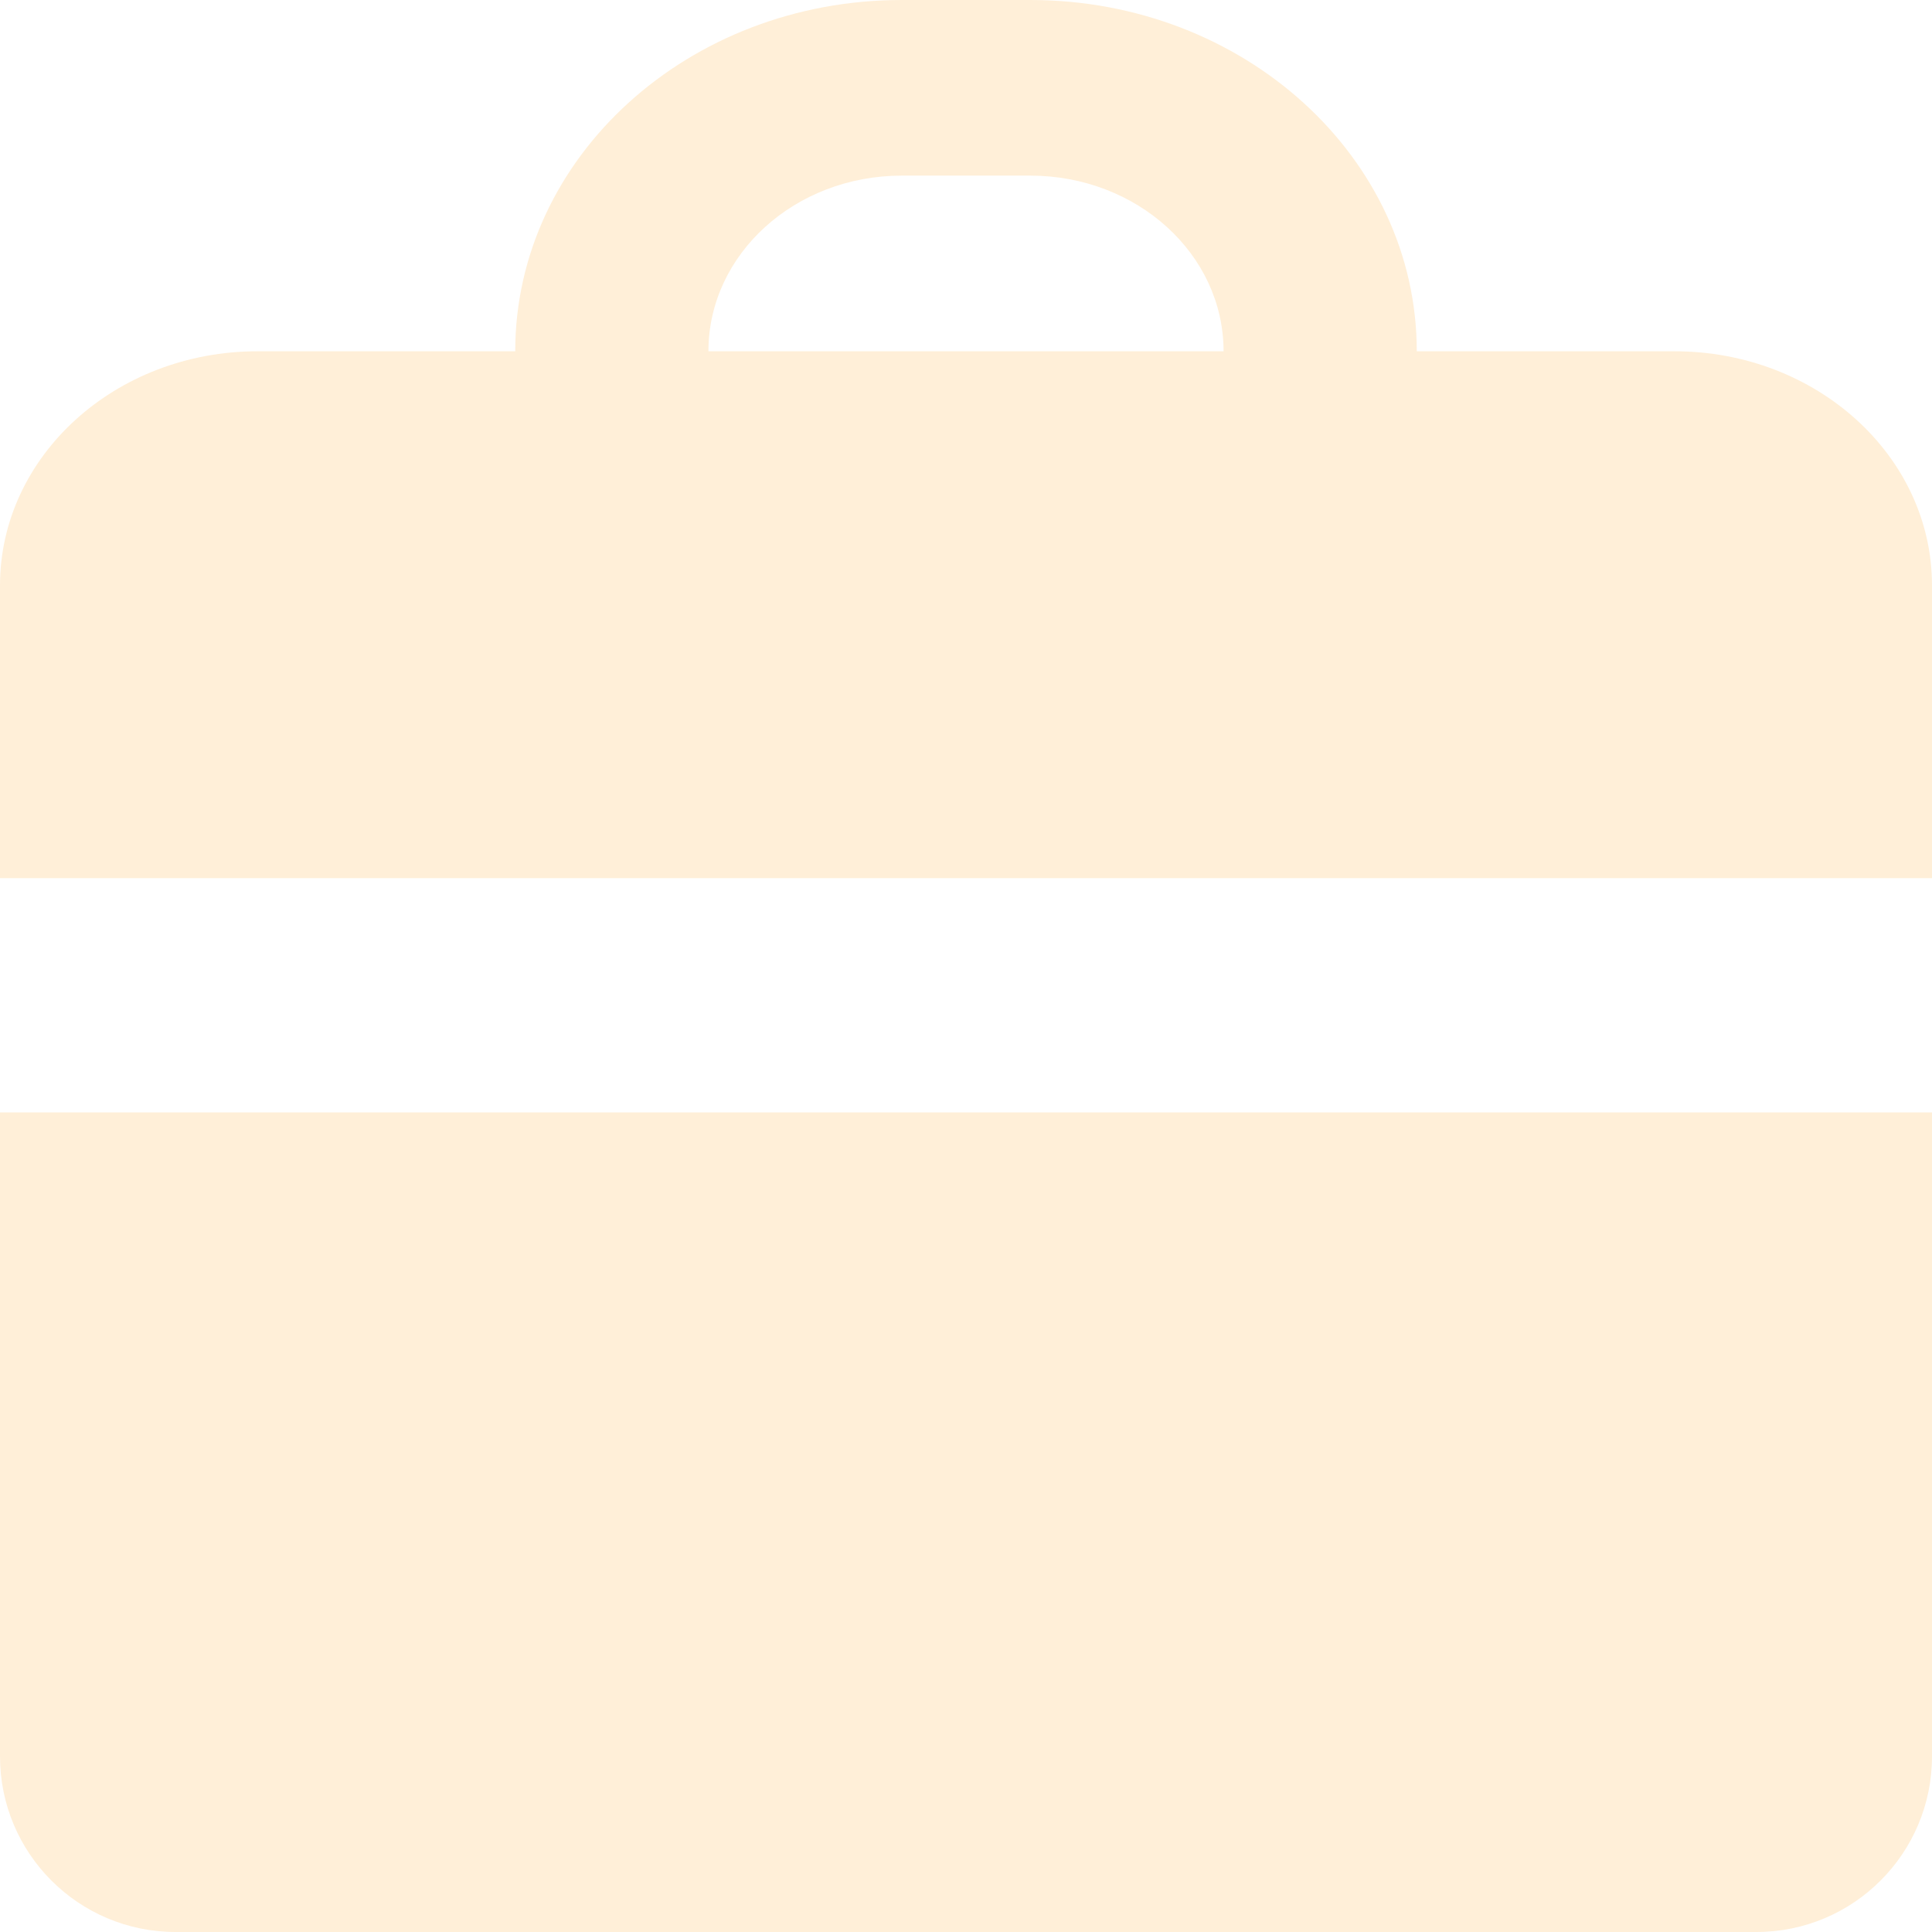
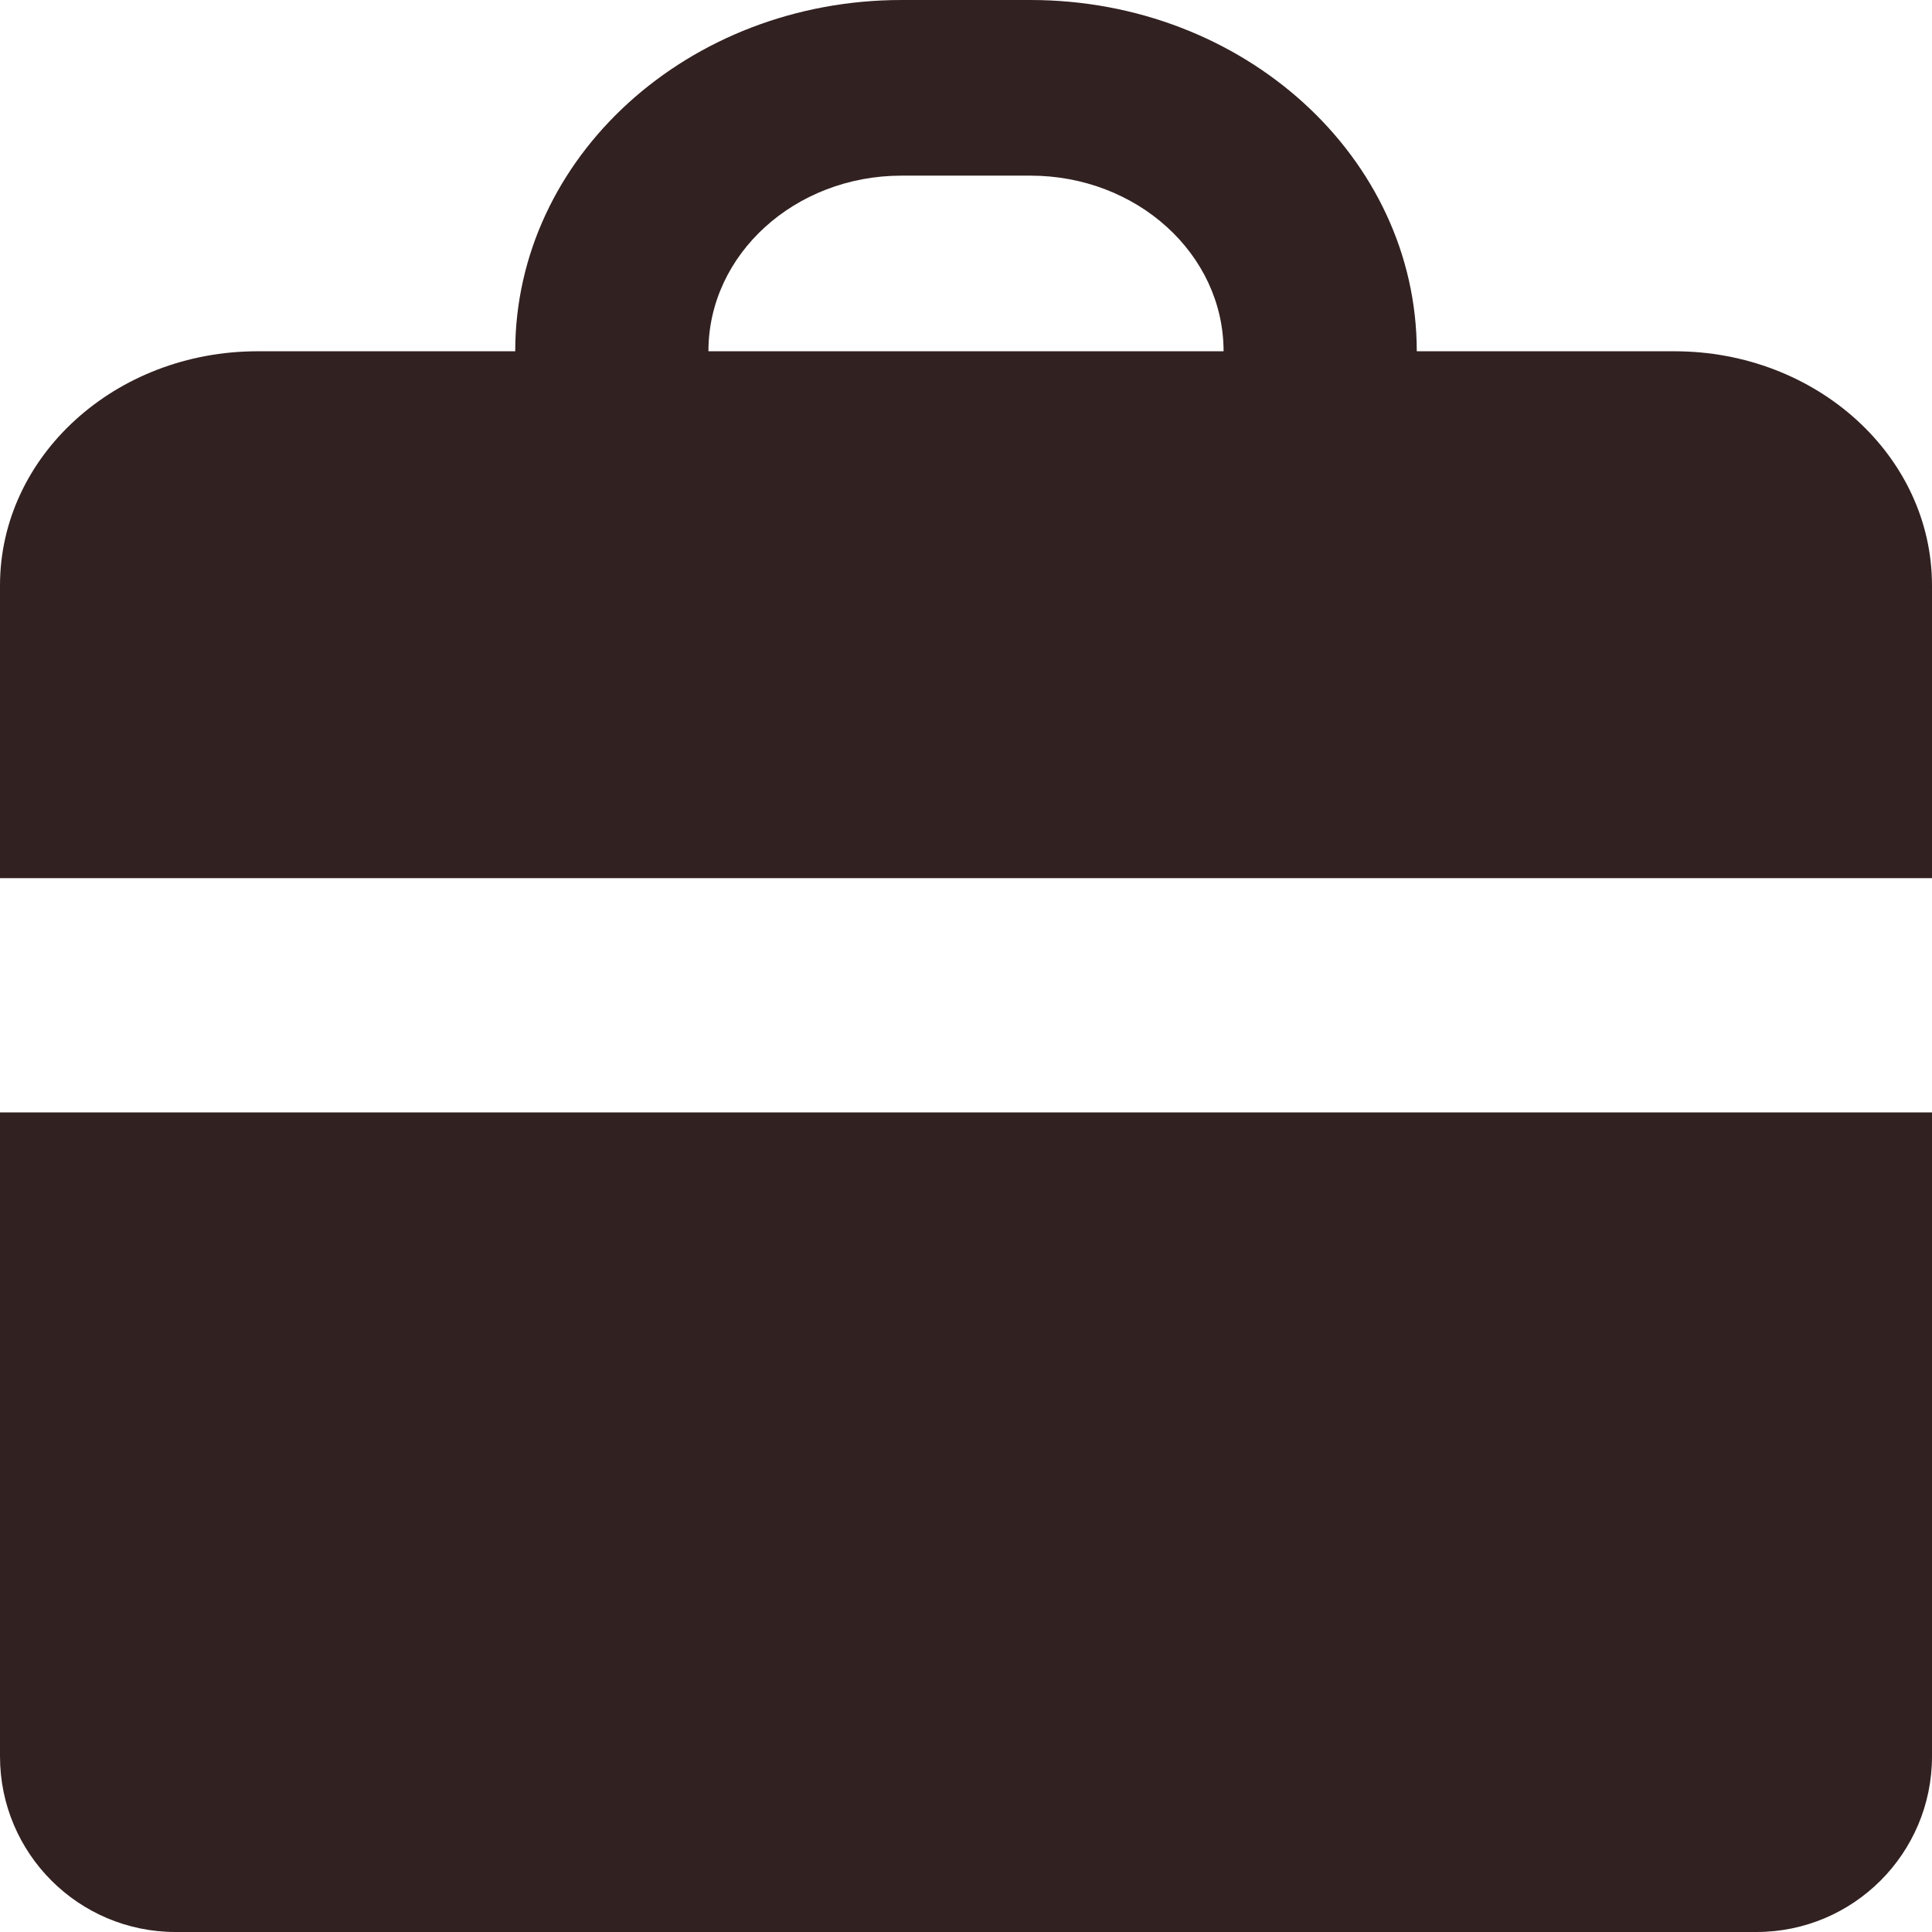
<svg xmlns="http://www.w3.org/2000/svg" width="22px" height="22px" viewBox="0 0 22 22" version="1.1">
  <g id="页面1" stroke="none" stroke-width="1" fill="none" fill-rule="evenodd">
-     <g id="iPhone-XS备份-2" transform="translate(-224, -744)" fill="#FFEFD8">
+     <g id="iPhone-XS备份-2" transform="translate(-224, -744)" fill="#322121">
      <path d="M224,756.667 L246,756.667 L246,764 C246,765.105 245.105,766 244,766 L226,766 C224.895,766 224,765.105 224,764 L224,756.667 Z M229.867,748 C229.867,745.791 231.837,744 234.267,744 L235.733,744 C238.163,744 240.133,745.791 240.133,748 L243.067,748 C244.687,748 246,749.194 246,750.667 L246,754 L224,754 L224,750.667 C224,749.194 225.313,748 226.933,748 L229.867,748 Z M237.933,748 C237.933,746.895 236.948,746 235.733,746 L234.267,746 C233.052,746 232.067,746.895 232.067,748 L237.933,748 Z" id="Case" />
    </g>
  </g>
</svg>
